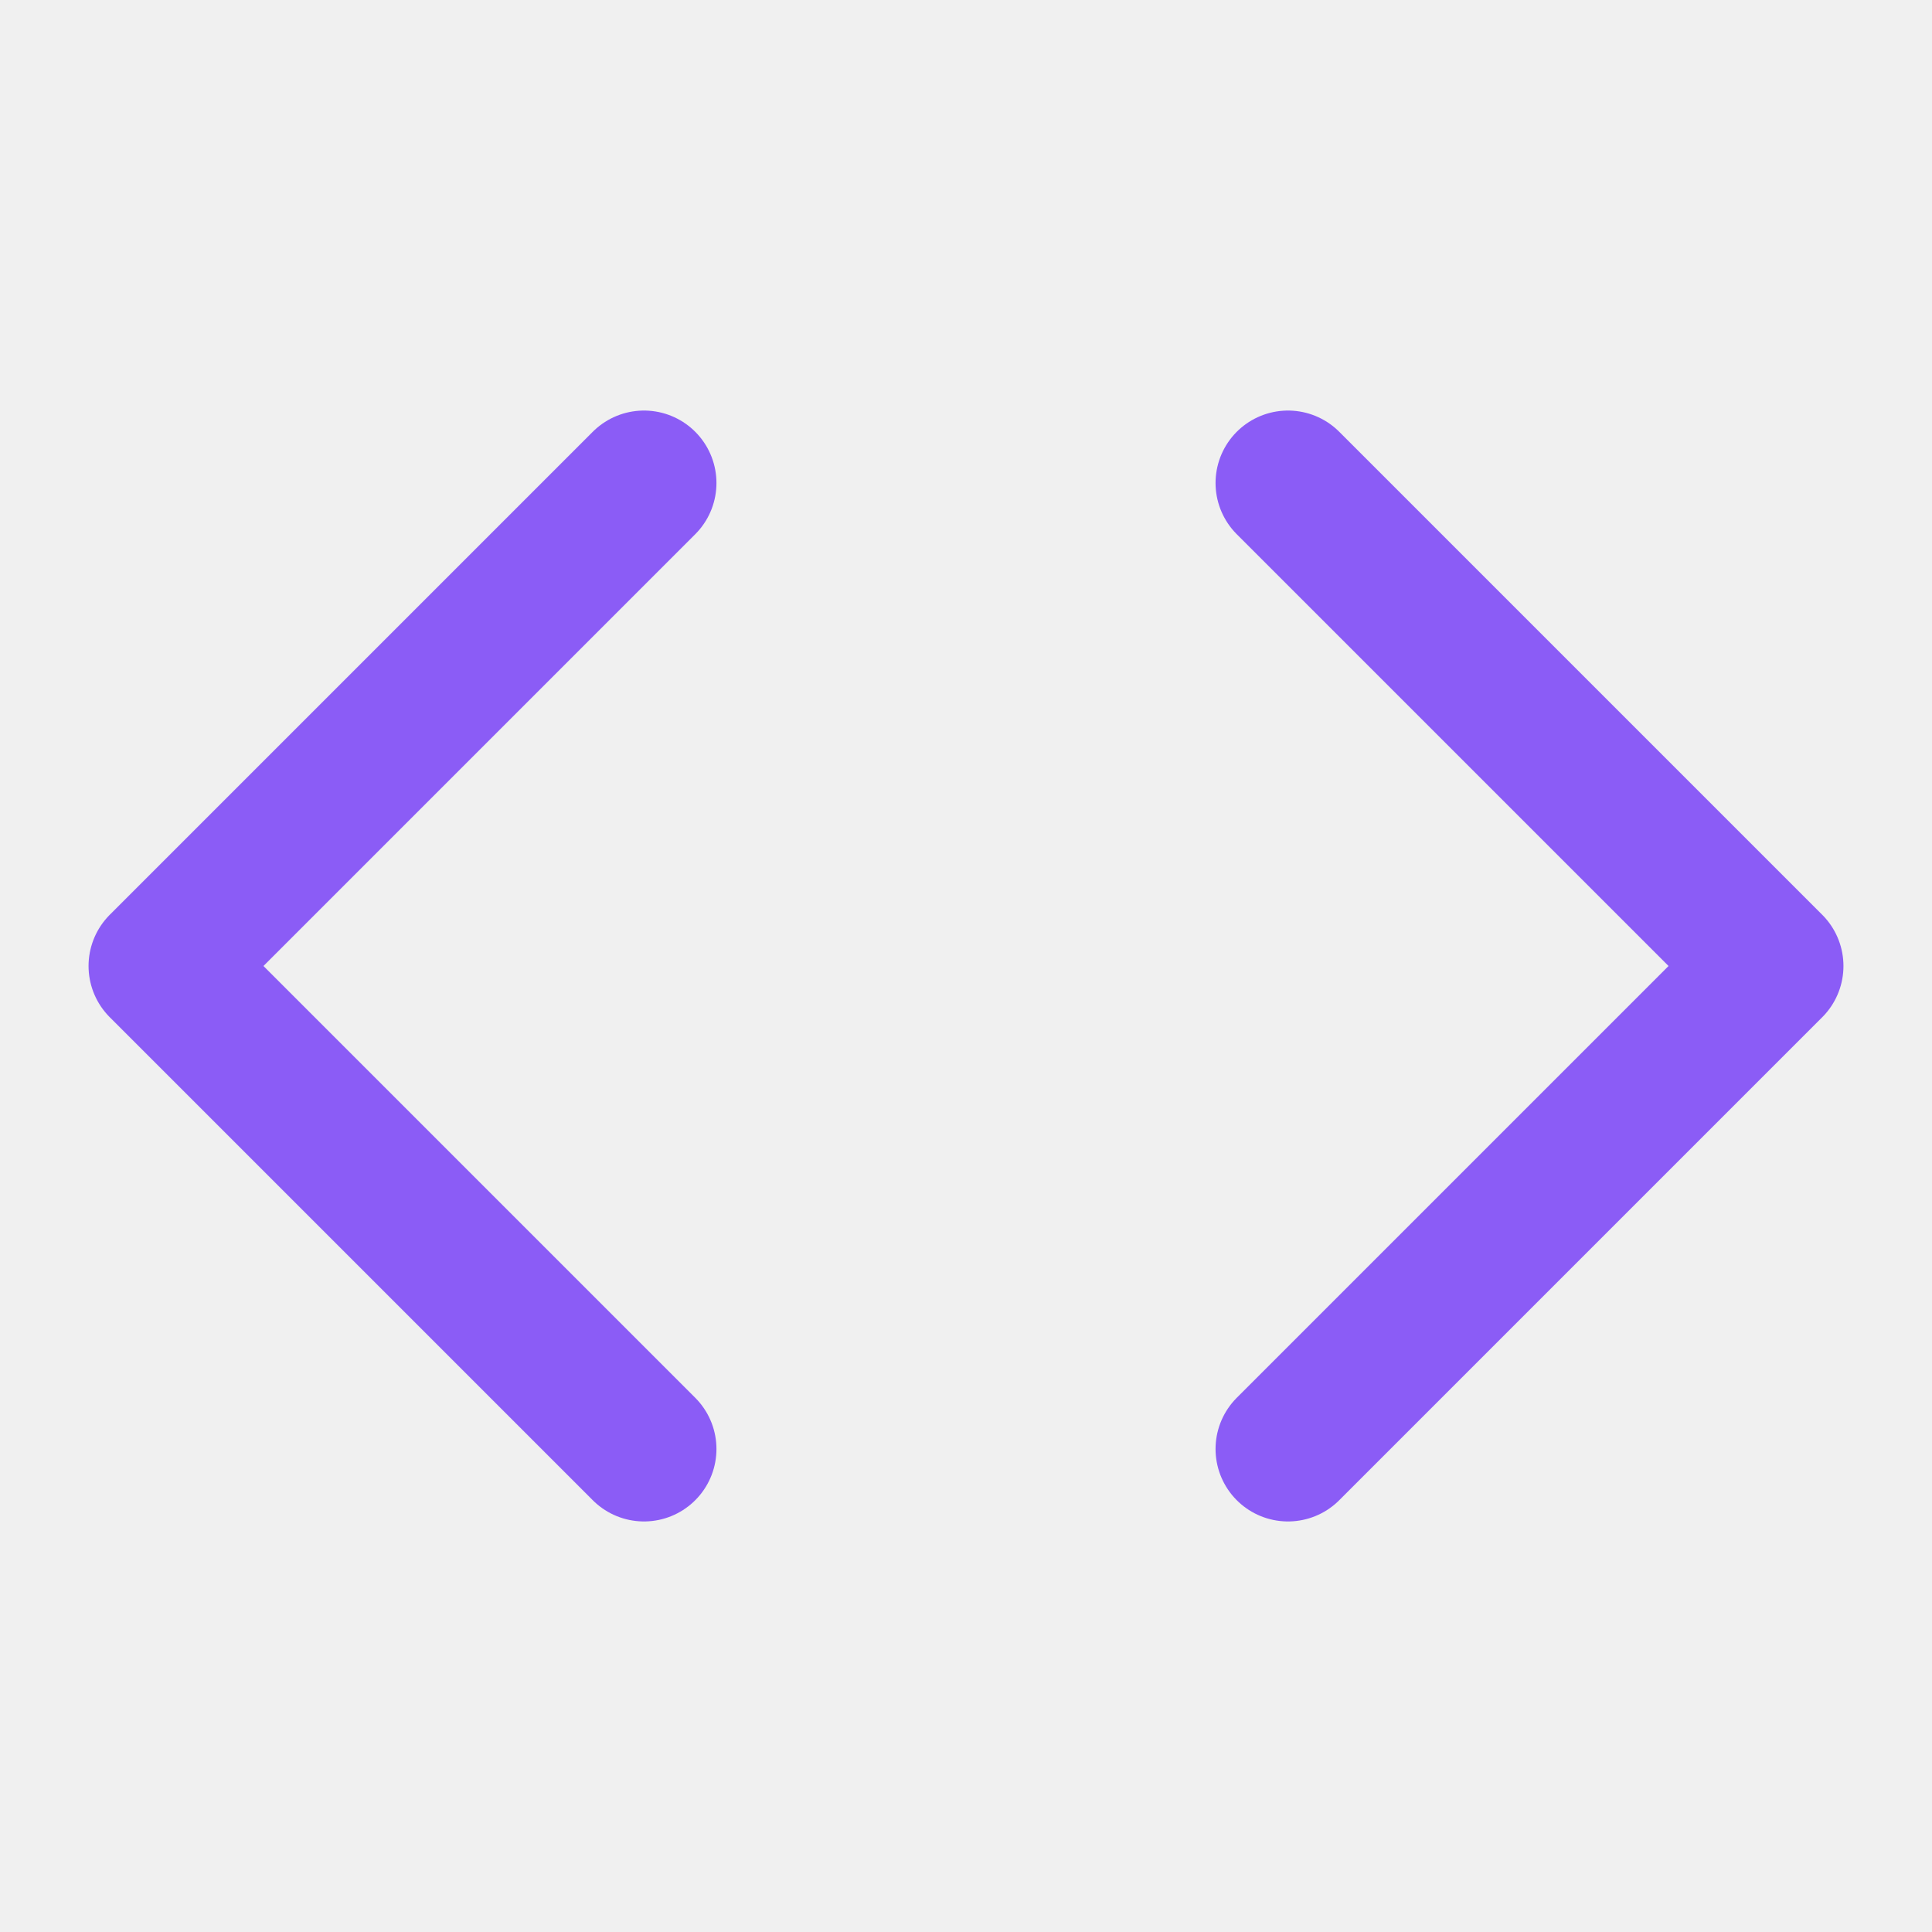
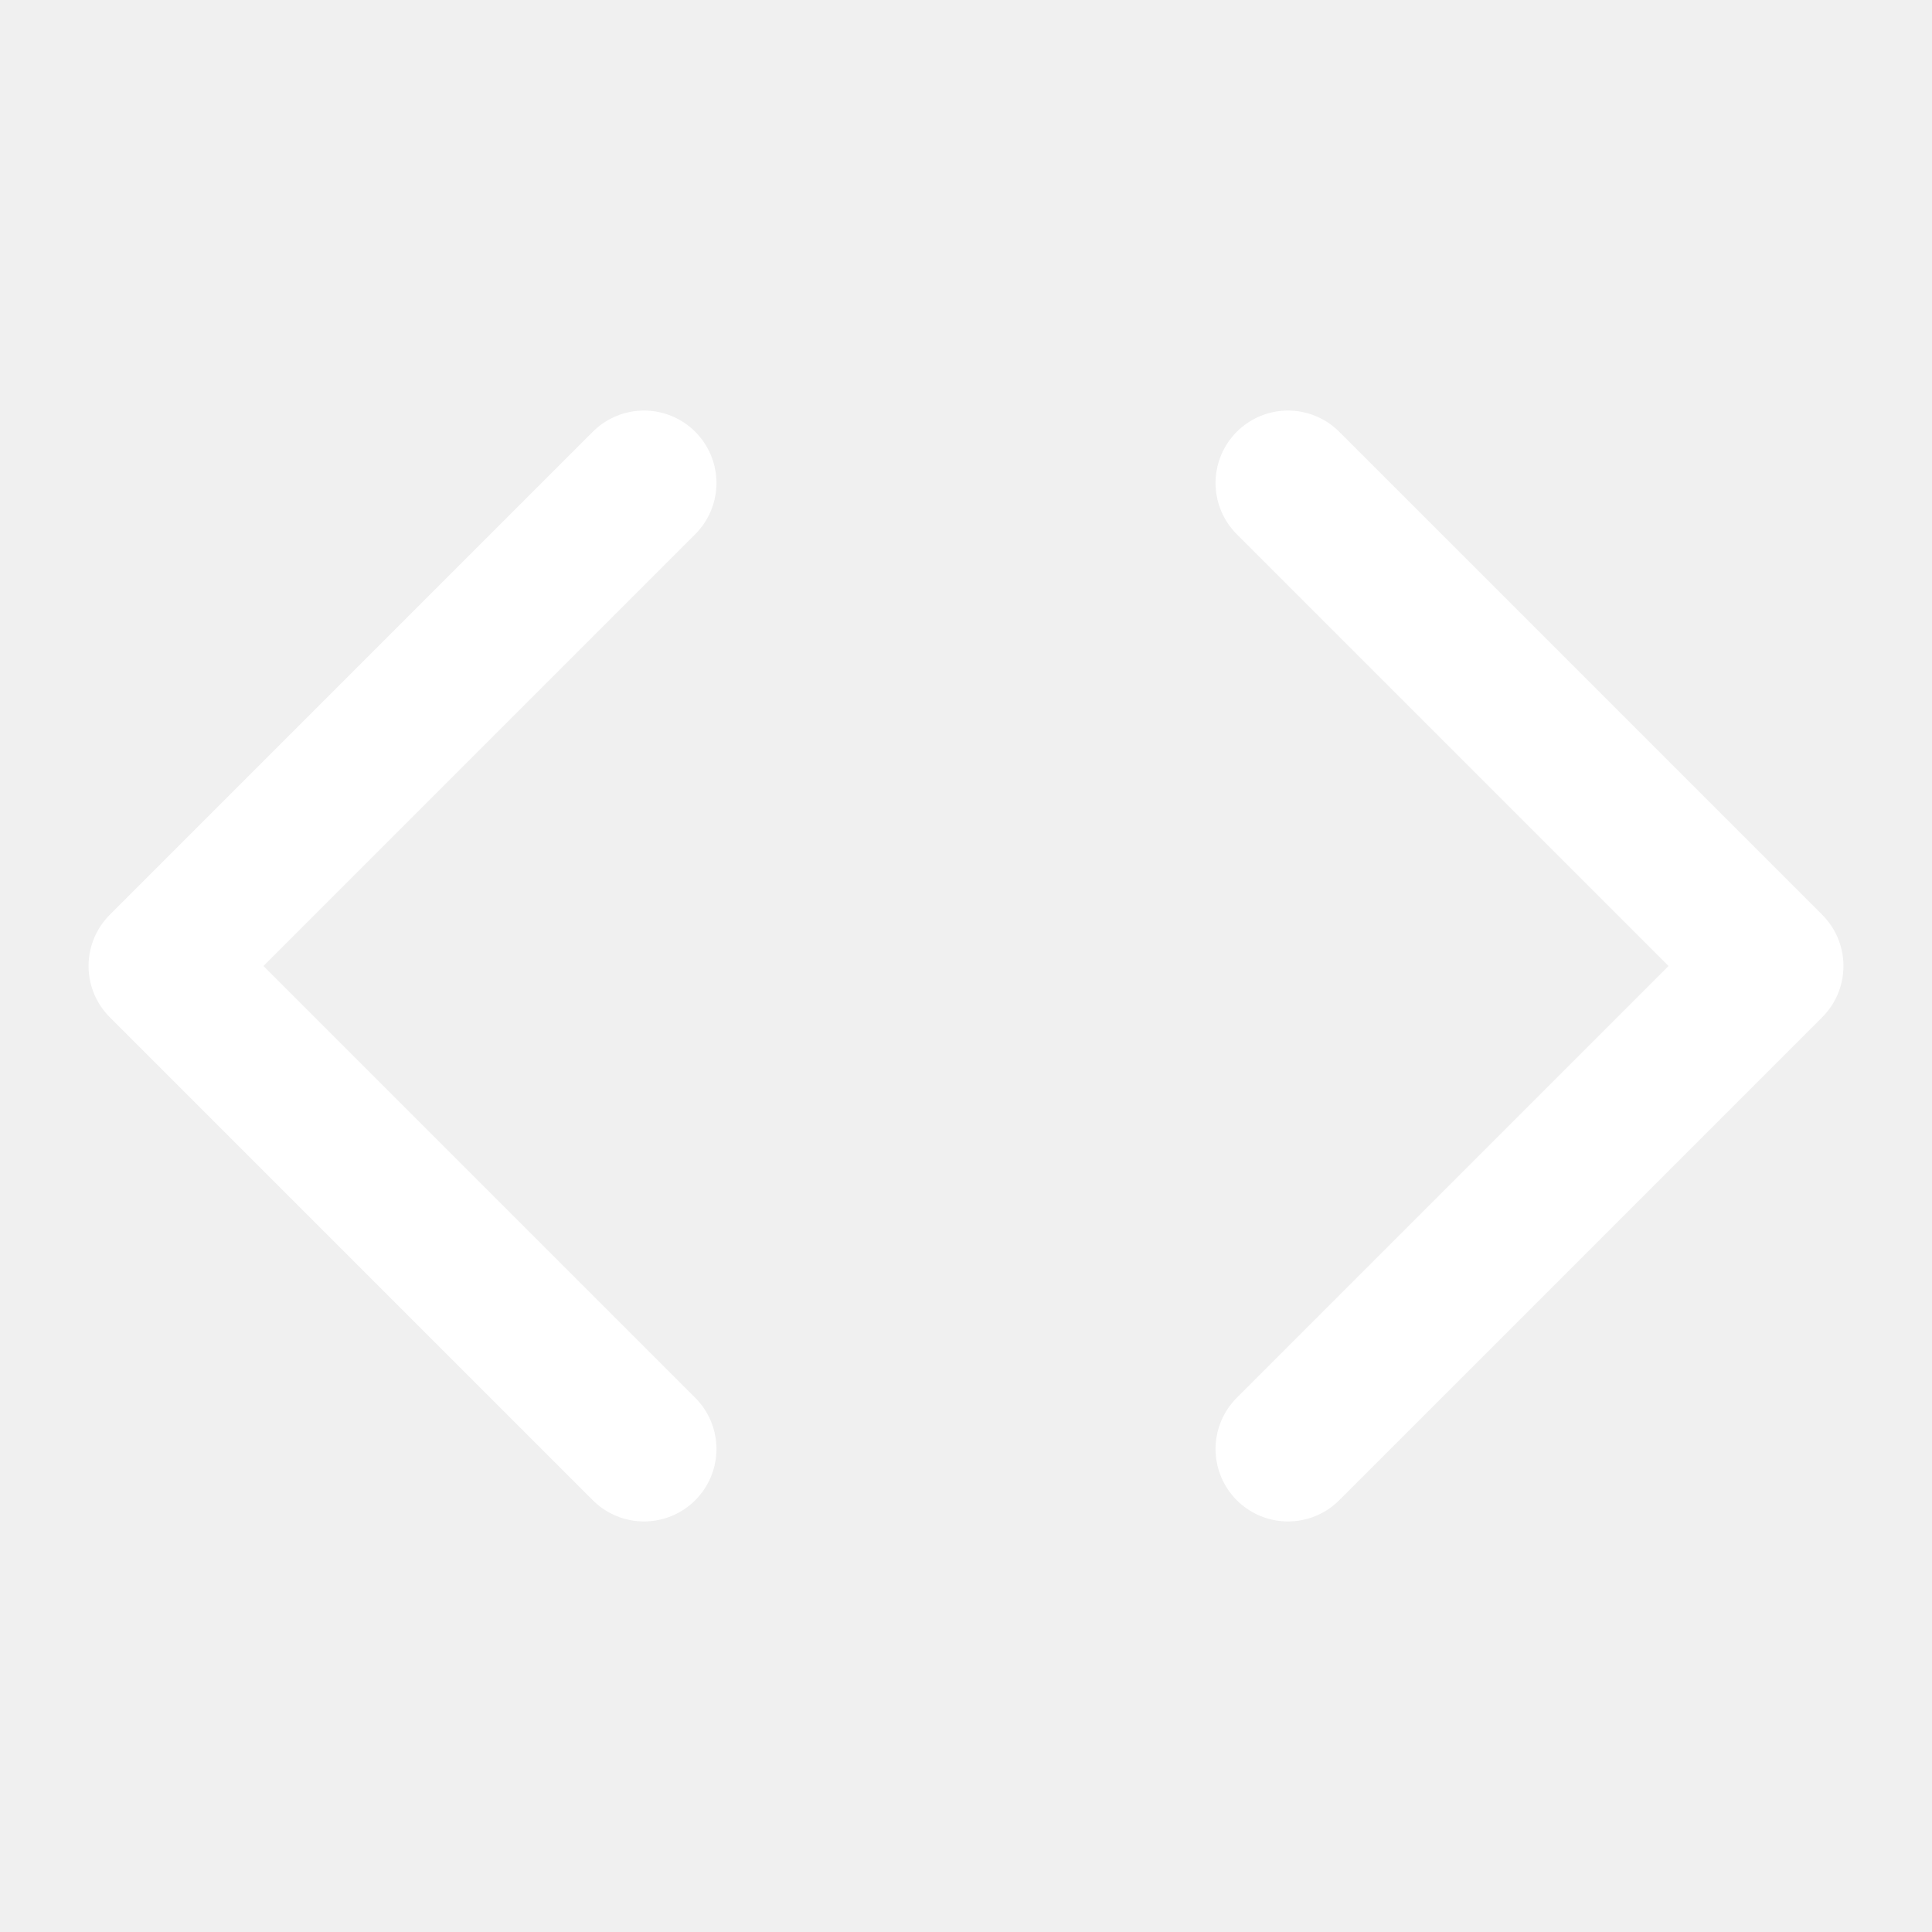
- <svg xmlns="http://www.w3.org/2000/svg" width="24" height="24" viewBox="0 0 24 24" fill="none" stroke="#8B5CF6" stroke-width="1.8" stroke-linecap="round" stroke-linejoin="round">
+ <svg xmlns="http://www.w3.org/2000/svg" width="24" height="24" viewBox="0 0 24 24" fill="none" stroke="#FFFFFF" stroke-width="1.8" stroke-linecap="round" stroke-linejoin="round">
  <polyline points="16 18 22 12 16 6" />
  <polyline points="8 6 2 12 8 18" />
</svg>
